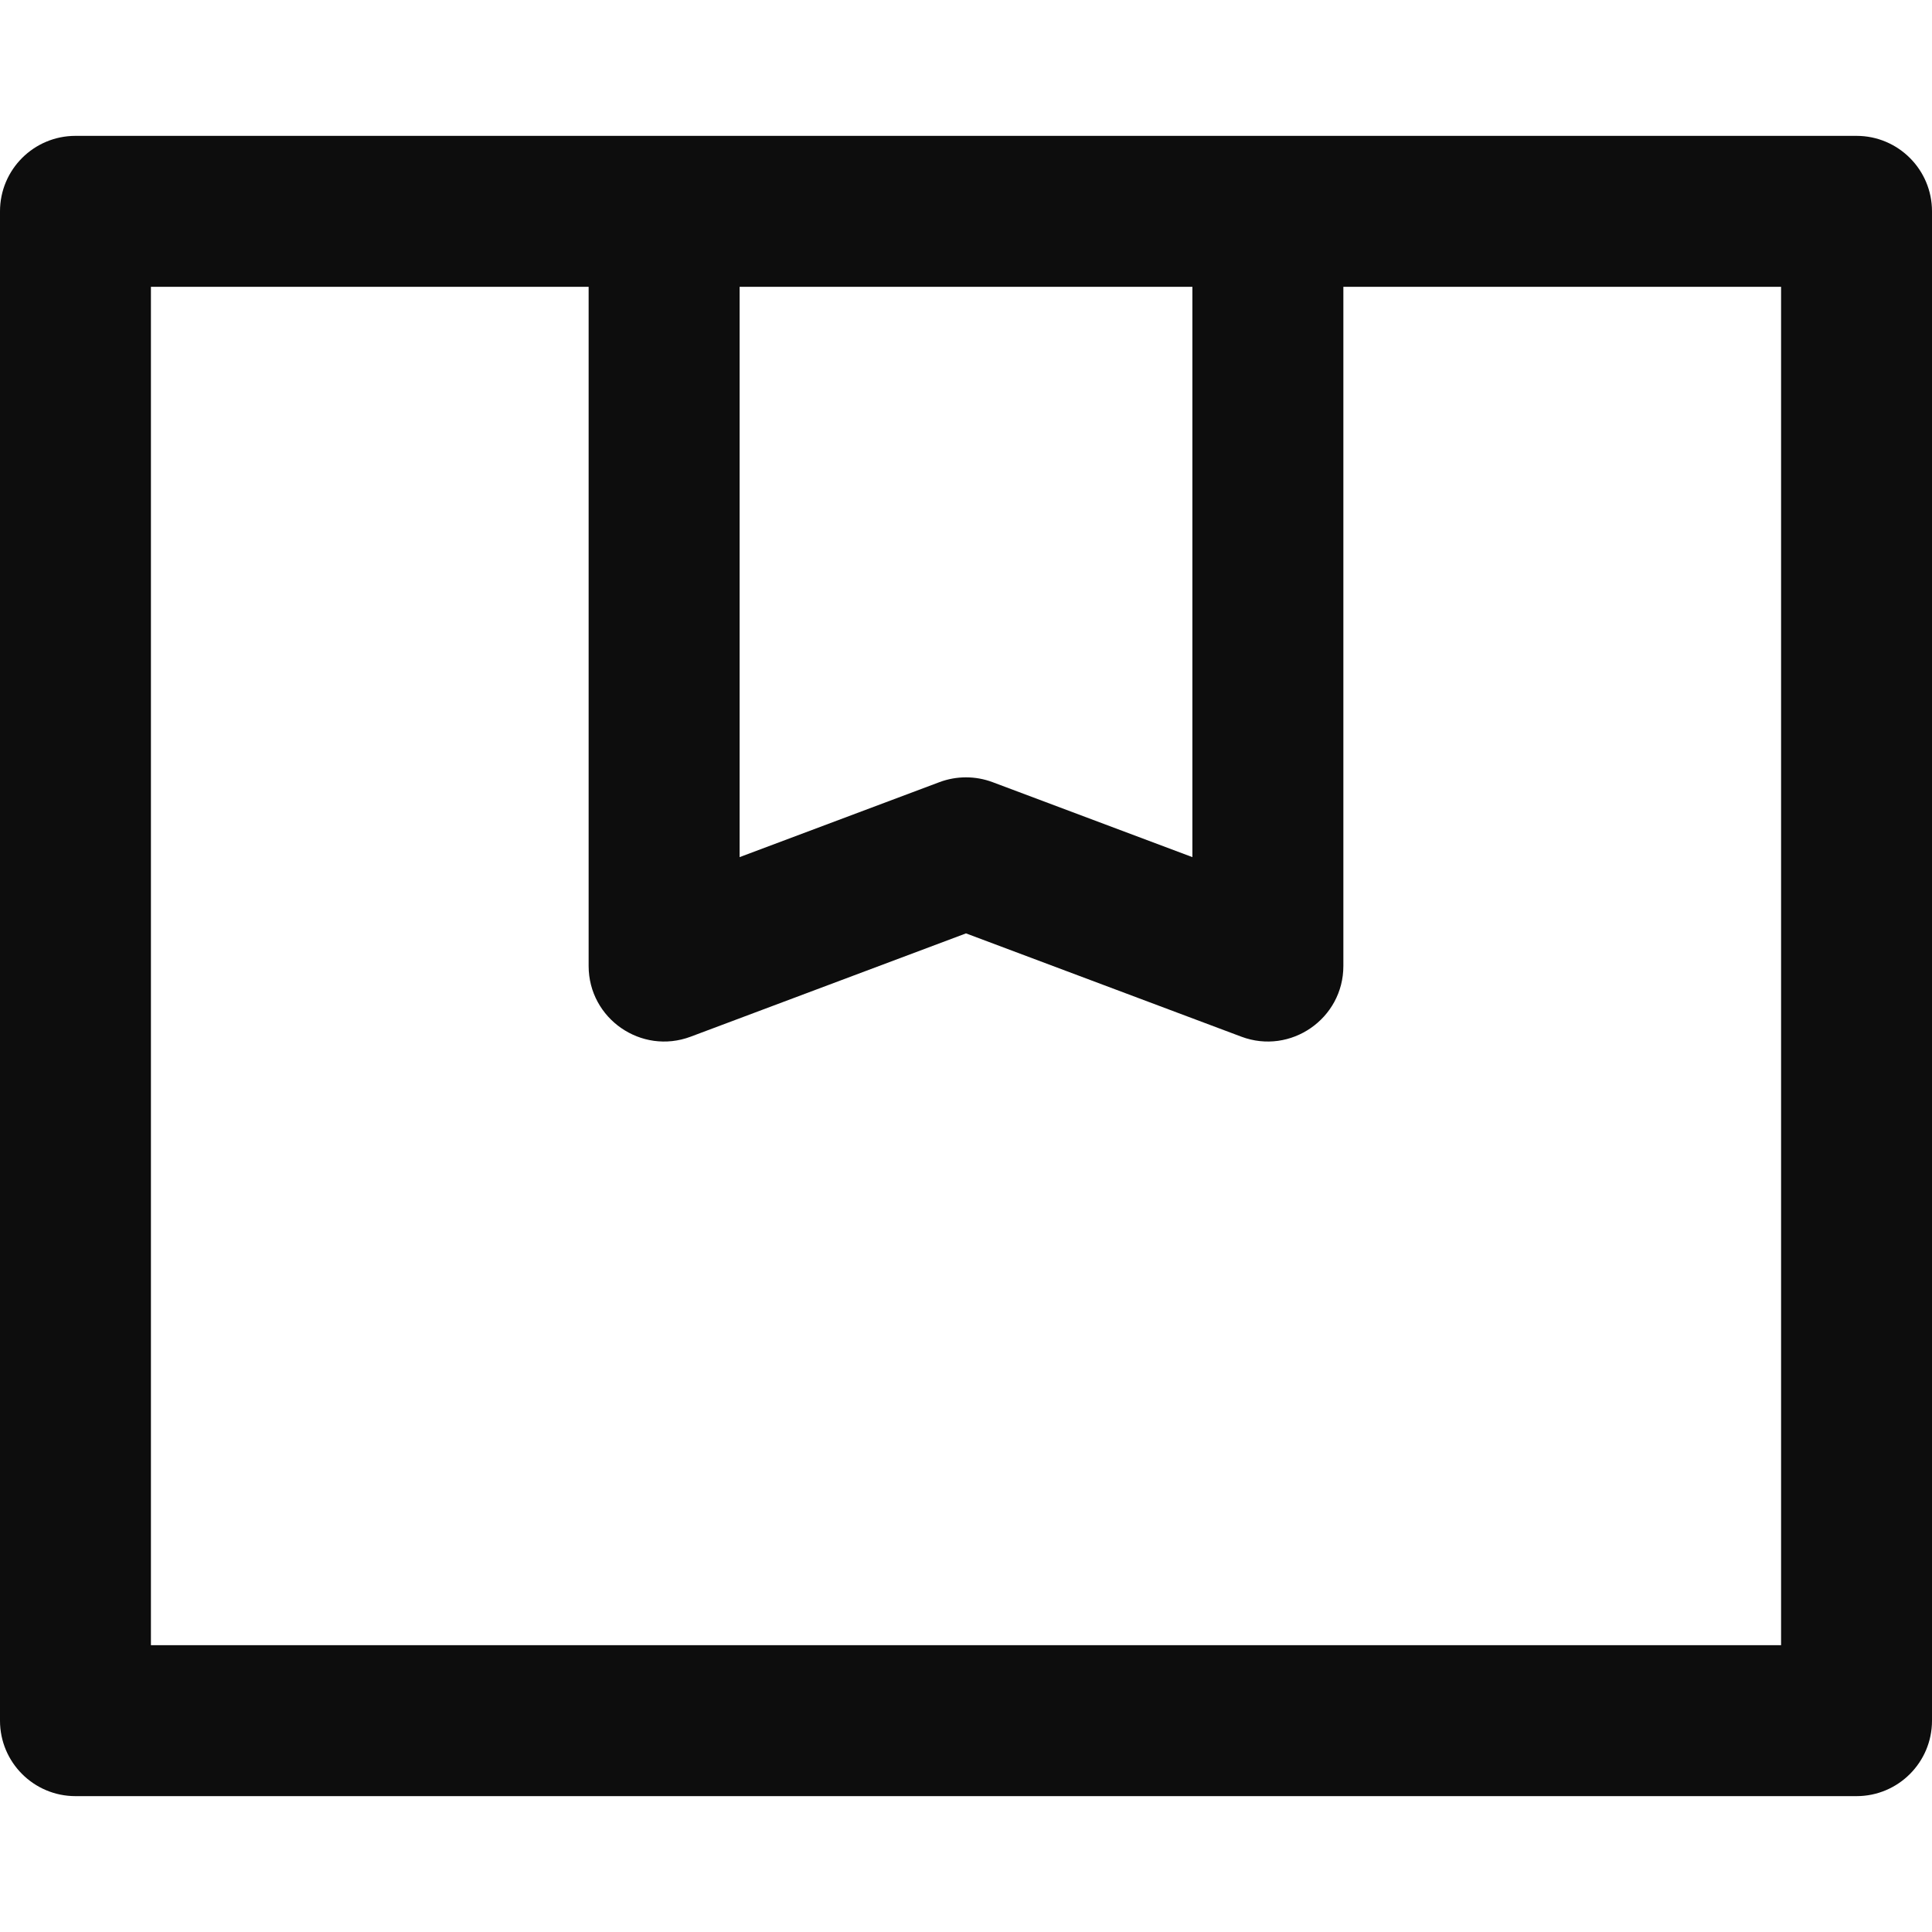
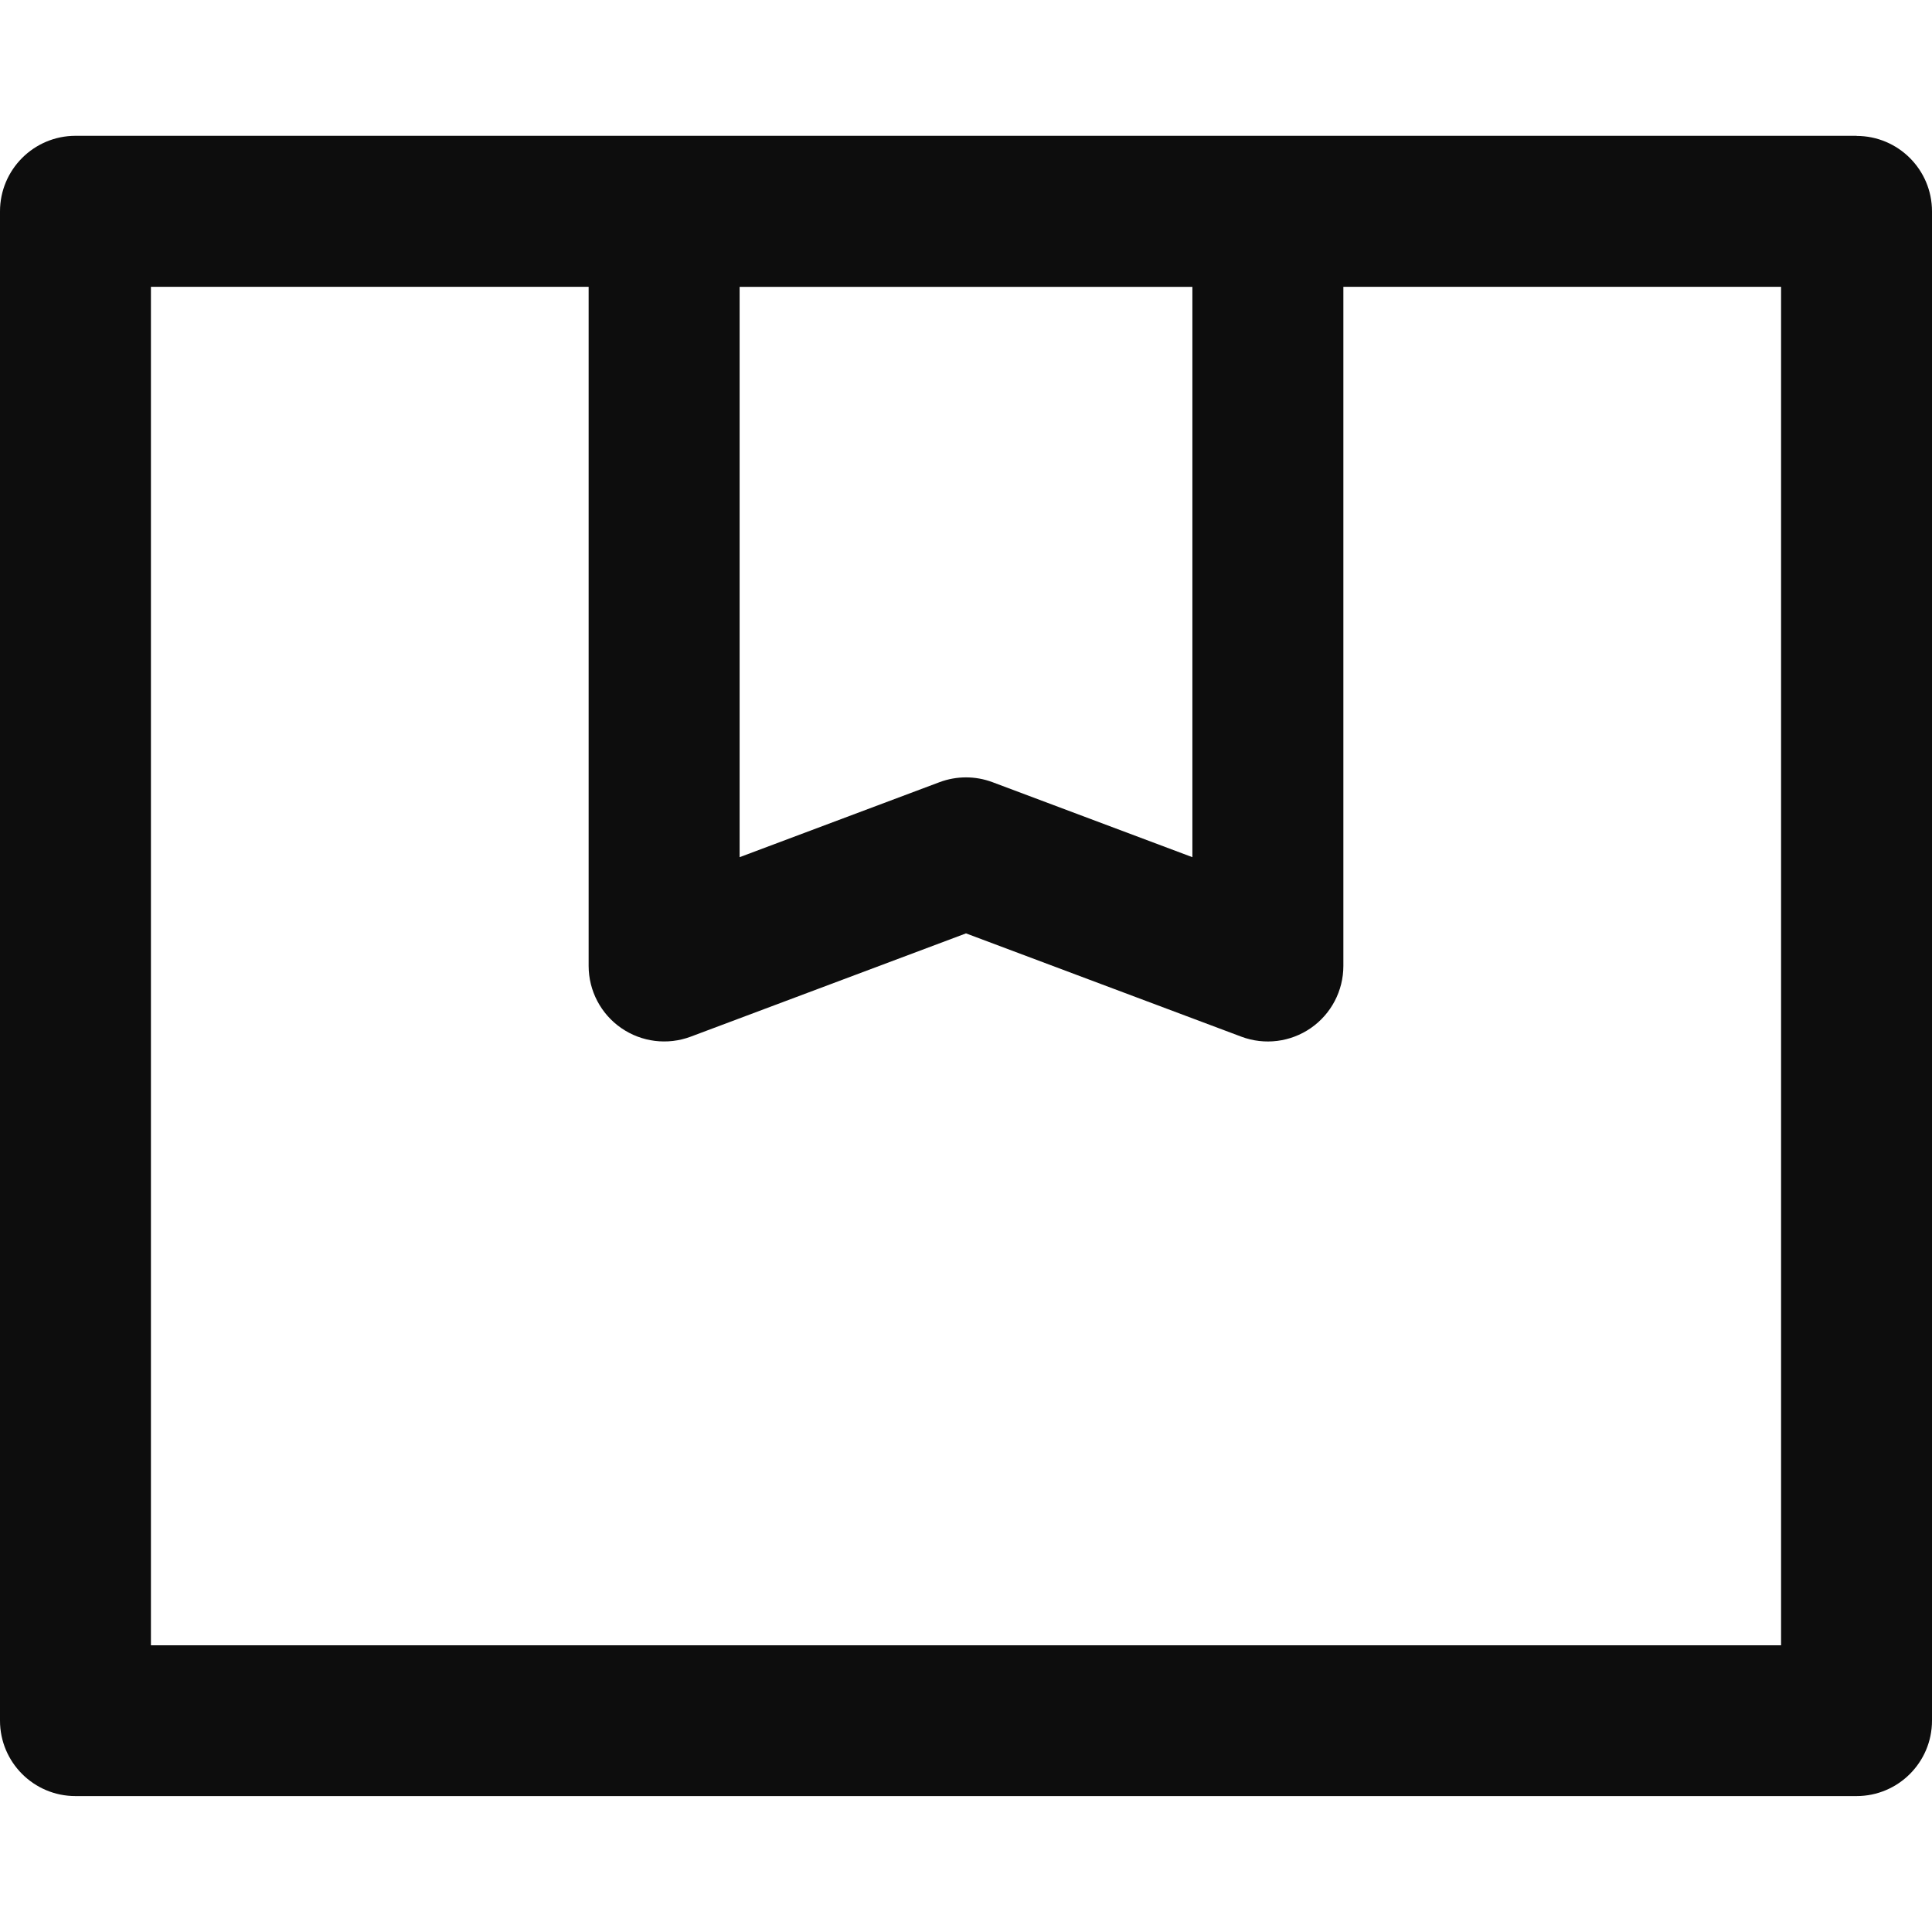
- <svg xmlns="http://www.w3.org/2000/svg" width="34" height="34" viewBox="0 0 34 34" fill="none">
-   <path d="M32.672 2.391C31.677 2.391 2.323 2.391 1.328 2.391C0.595 2.391 0 2.985 0 3.719V30.281C0 31.015 0.595 31.609 1.328 31.609H32.672C33.405 31.609 34 31.015 34 30.281V3.719C34 2.985 33.405 2.391 32.672 2.391ZM13.016 5.047H20.984V15.084L17.466 13.764C17.166 13.652 16.834 13.652 16.534 13.764L13.016 15.084V5.047ZM31.344 28.953H2.656V5.047H10.359V17C10.359 17.926 11.286 18.569 12.154 18.244L17 16.426L21.846 18.244C22.713 18.569 23.641 17.926 23.641 17V5.047H31.344V28.953Z" fill="#0D0D0D" />
+ <svg xmlns="http://www.w3.org/2000/svg" width="34" height="34" fill="none">
+   <path d="M32.672 2.39H1.328A1.33 1.33 0 000 3.72v26.56c0 .734.595 1.328 1.328 1.328h31.344c.733 0 1.328-.594 1.328-1.328V3.72c0-.734-.595-1.328-1.328-1.328zM13.016 5.048h7.968v10.037l-3.518-1.32a1.329 1.329 0 00-.932 0l-3.518 1.32V5.046zm18.328 23.906H2.656V5.047h7.703V17a1.33 1.33 0 001.795 1.244L17 16.426l4.846 1.818A1.329 1.329 0 0023.641 17V5.047h7.703v23.906z" fill="#0D0D0D" />
</svg>
